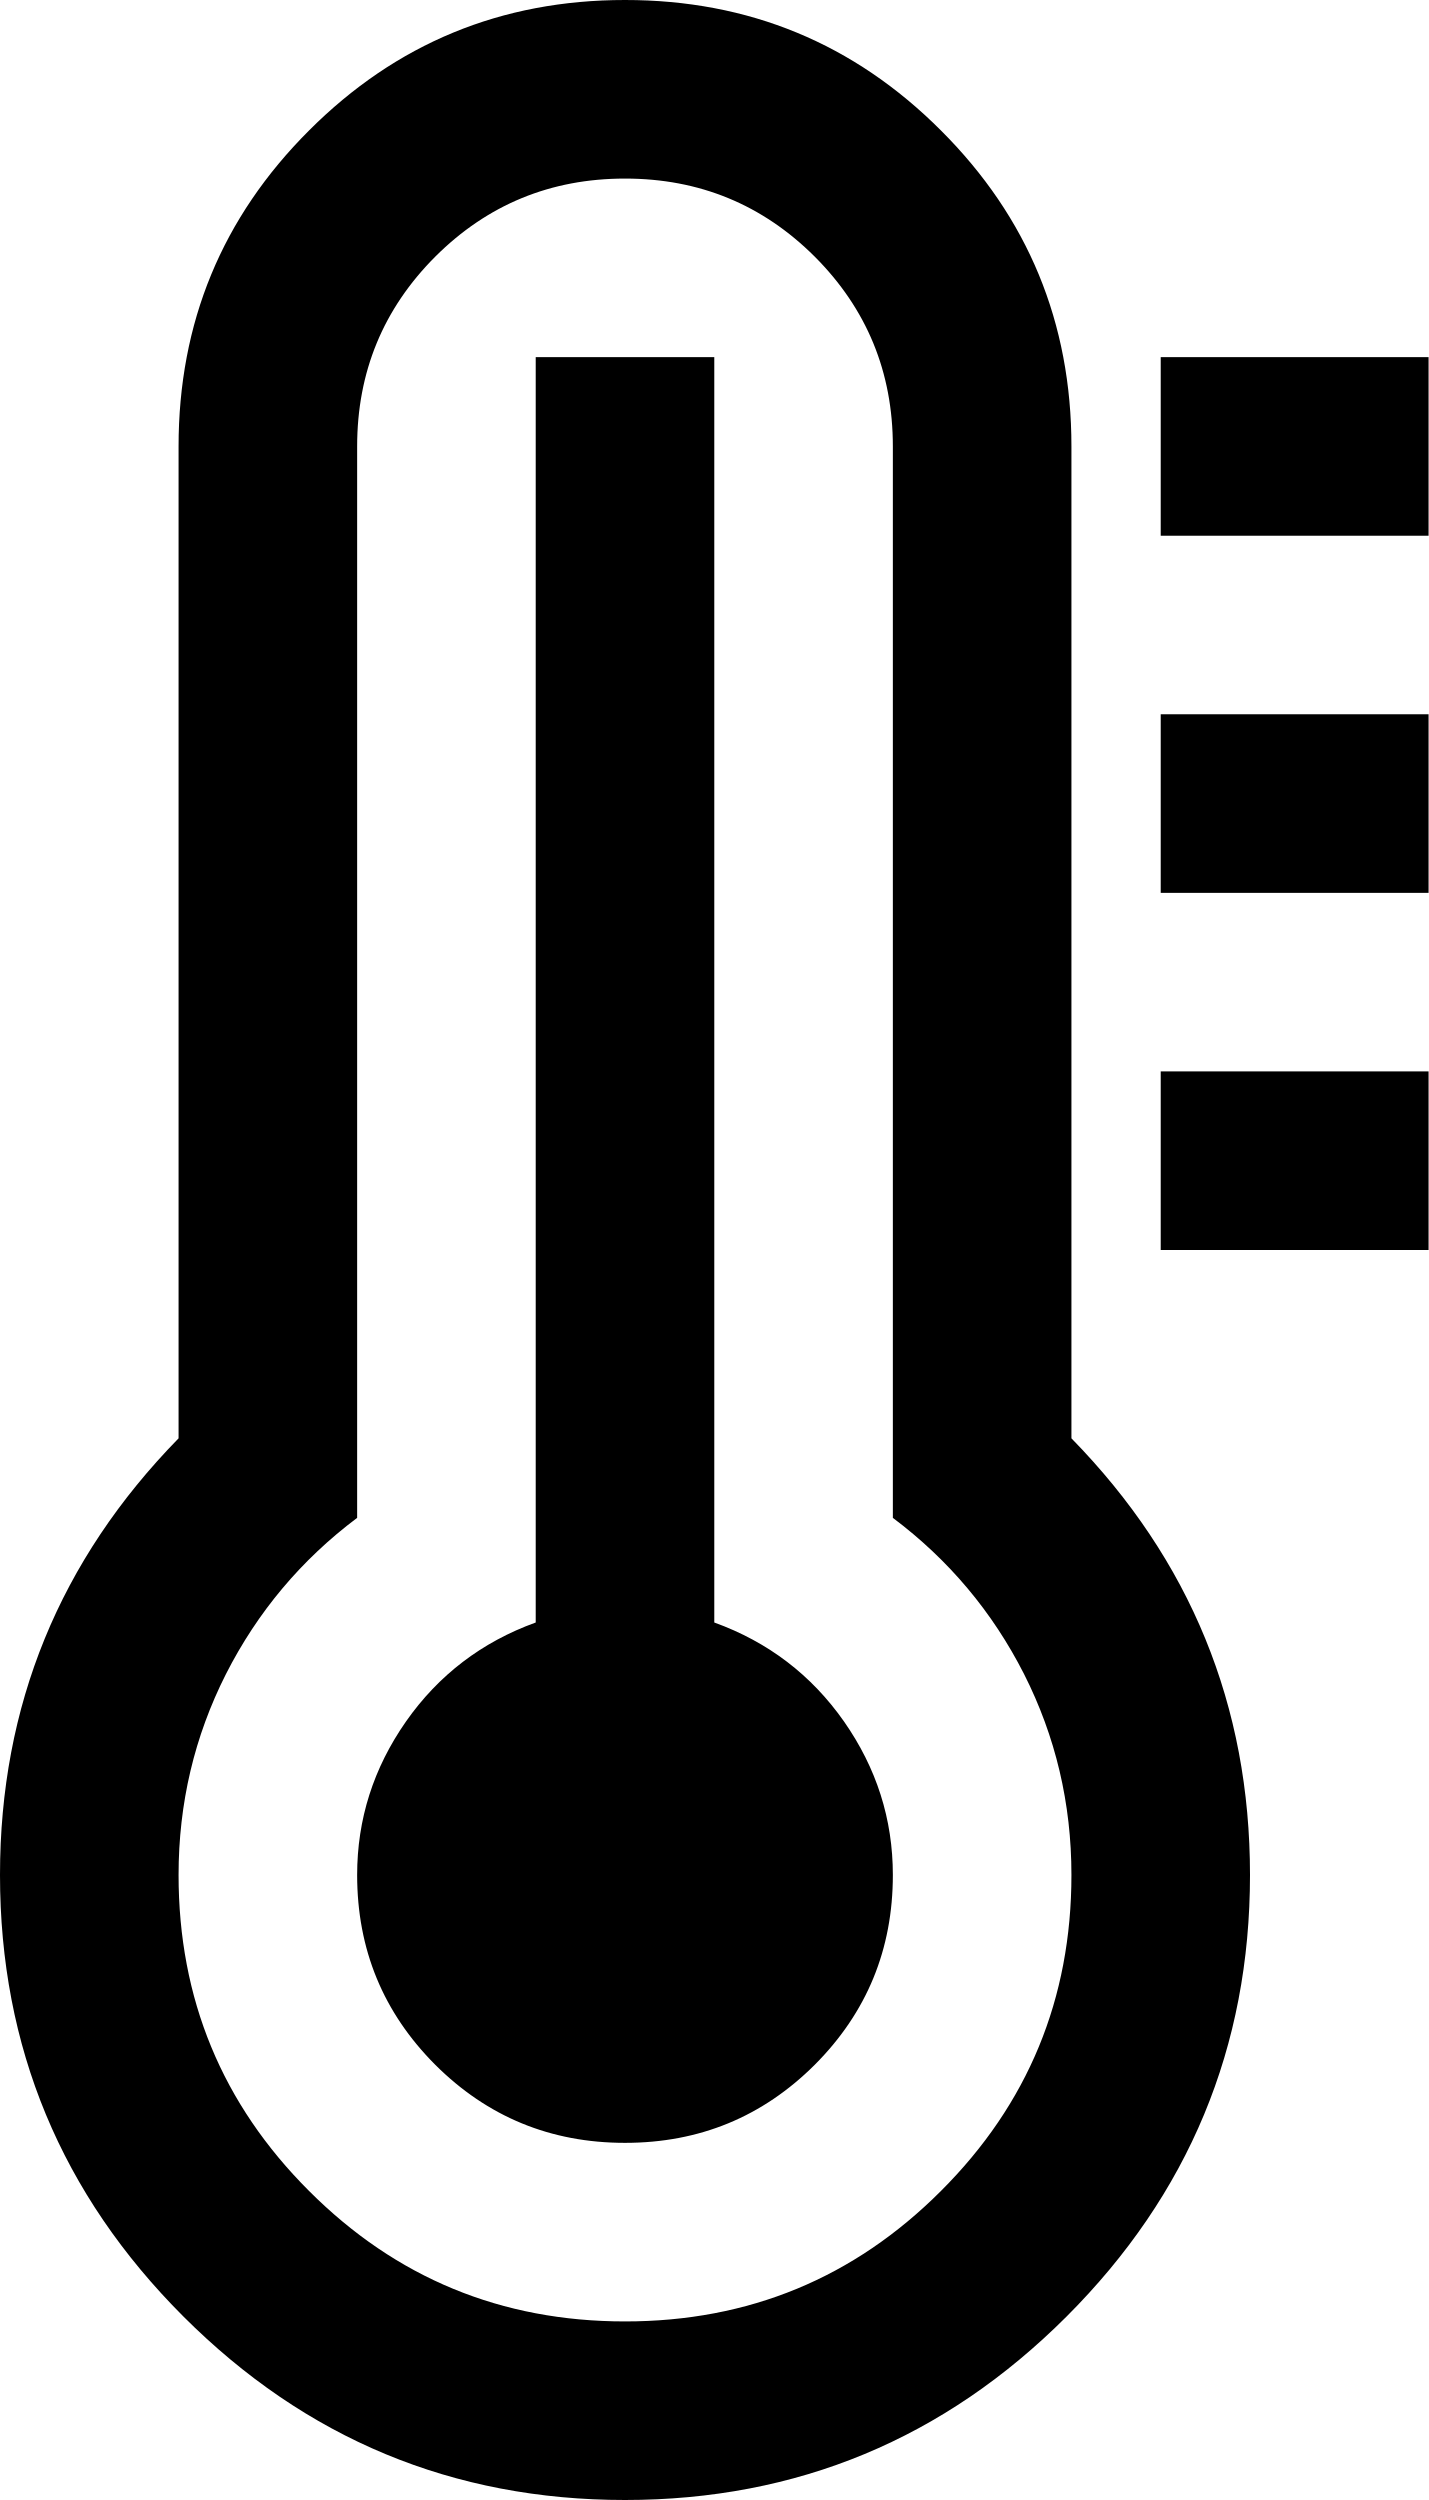
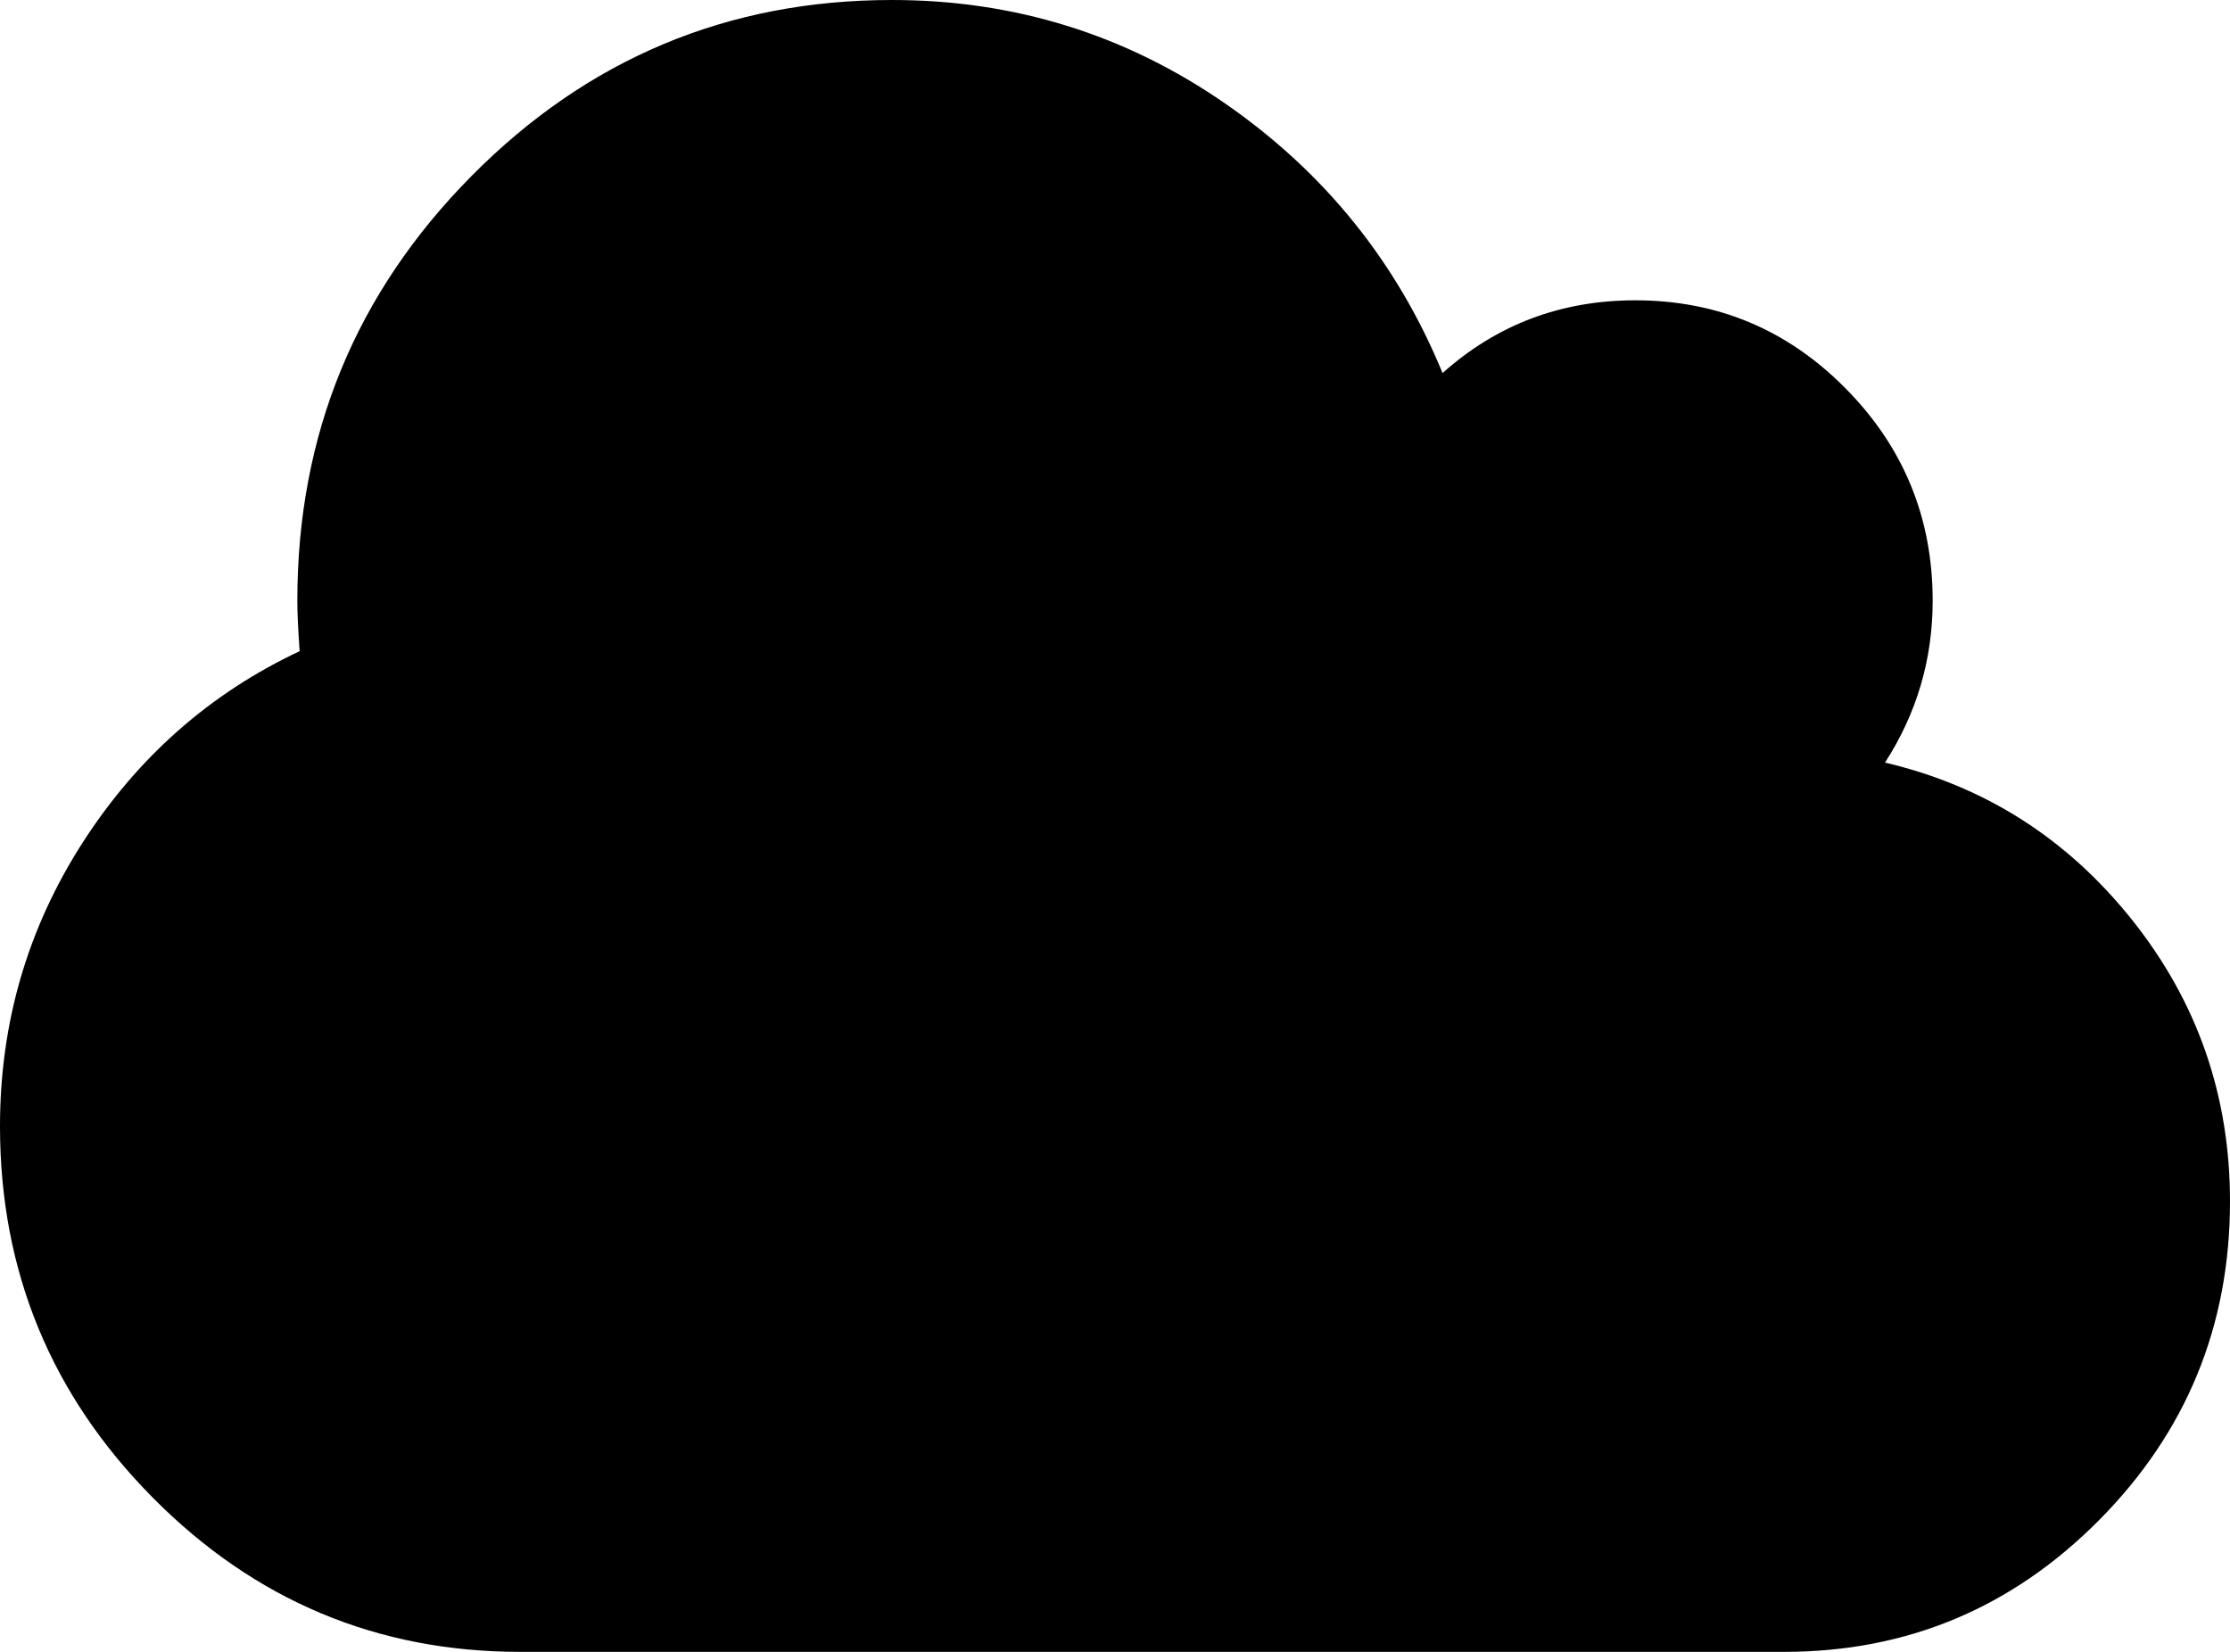
- <svg xmlns="http://www.w3.org/2000/svg" version="1.1" width="12px" height="21px">
-   <g transform="matrix(1 0 0 1 -360 -197 )">
-     <path d="M 7.09 14.461  C 7.363 14.852  7.5 15.281  7.5 15.75  C 7.5 16.375  7.281 16.906  6.844 17.344  C 6.406 17.781  5.875 18  5.25 18  C 4.625 18  4.094 17.781  3.656 17.344  C 3.219 16.906  3 16.375  3 15.75  C 3 15.281  3.137 14.852  3.41 14.461  C 3.684 14.07  4.047 13.793  4.5 13.629  L 4.5 3  L 6 3  L 6 13.629  C 6.453 13.793  6.816 14.07  7.09 14.461  Z M 7.904 18.404  C 8.635 17.674  9 16.789  9 15.75  C 9 15.148  8.867 14.586  8.602 14.062  C 8.336 13.539  7.969 13.102  7.5 12.75  L 7.5 3.75  C 7.5 3.125  7.281 2.594  6.844 2.156  C 6.406 1.719  5.875 1.5  5.25 1.5  C 4.625 1.5  4.094 1.719  3.656 2.156  C 3.219 2.594  3 3.125  3 3.75  L 3 12.75  C 2.531 13.102  2.164 13.539  1.898 14.062  C 1.633 14.586  1.5 15.148  1.5 15.75  C 1.5 16.789  1.865 17.674  2.596 18.404  C 3.326 19.135  4.211 19.5  5.25 19.5  C 6.289 19.5  7.174 19.135  7.904 18.404  Z M 9 12.082  C 10 13.105  10.5 14.328  10.5 15.75  C 10.5 17.195  9.986 18.432  8.959 19.459  C 7.932 20.486  6.695 21  5.25 21  C 3.805 21  2.568 20.486  1.541 19.459  C 0.514 18.432  0 17.195  0 15.75  C 0 14.328  0.5 13.105  1.5 12.082  L 1.5 3.75  C 1.5 2.711  1.865 1.826  2.596 1.096  C 3.326 0.365  4.211 0  5.25 0  C 6.289 0  7.174 0.365  7.904 1.096  C 8.635 1.826  9 2.711  9 3.75  L 9 12.082  Z M 9.75 9  L 12 9  L 12 10.5  L 9.75 10.5  L 9.75 9  Z M 9.75 6  L 12 6  L 12 7.5  L 9.75 7.5  L 9.75 6  Z M 9.75 3  L 12 3  L 12 4.5  L 9.75 4.5  L 9.75 3  Z " fill-rule="nonzero" fill="#000000" stroke="none" transform="matrix(1 0 0 1 360 197 )" />
+ <svg xmlns="http://www.w3.org/2000/svg" version="1.1" width="27px" height="20px">
+   <g transform="matrix(1 0 0 1 -255 -198 )">
+     <path d="M 25.819 11.143  C 26.606 12.133  27 13.267  27 14.545  C 27 16.051  26.473 17.337  25.418 18.402  C 24.363 19.467  23.091 20  21.6 20  L 6.3 20  C 4.566 20  3.082 19.377  1.849 18.132  C 0.616 16.887  0 15.388  0 13.636  C 0 12.386  0.333 11.243  0.998 10.206  C 1.664 9.169  2.541 8.395  3.628 7.884  C 3.609 7.618  3.6 7.415  3.6 7.273  C 3.6 5.265  4.303 3.551  5.709 2.131  C 7.116 0.71  8.812 0  10.8 0  C 12.281 0  13.624 0.417  14.829 1.25  C 16.034 2.083  16.913 3.172  17.466 4.517  C 18.122 3.93  18.9 3.636  19.8 3.636  C 20.794 3.636  21.642 3.991  22.345 4.702  C 23.048 5.412  23.4 6.269  23.4 7.273  C 23.4 7.983  23.208 8.636  22.823 9.233  C 24.033 9.517  25.031 10.154  25.819 11.143  Z " fill-rule="nonzero" fill="#000000" stroke="none" transform="matrix(1 0 0 1 255 198 )" />
  </g>
</svg>
